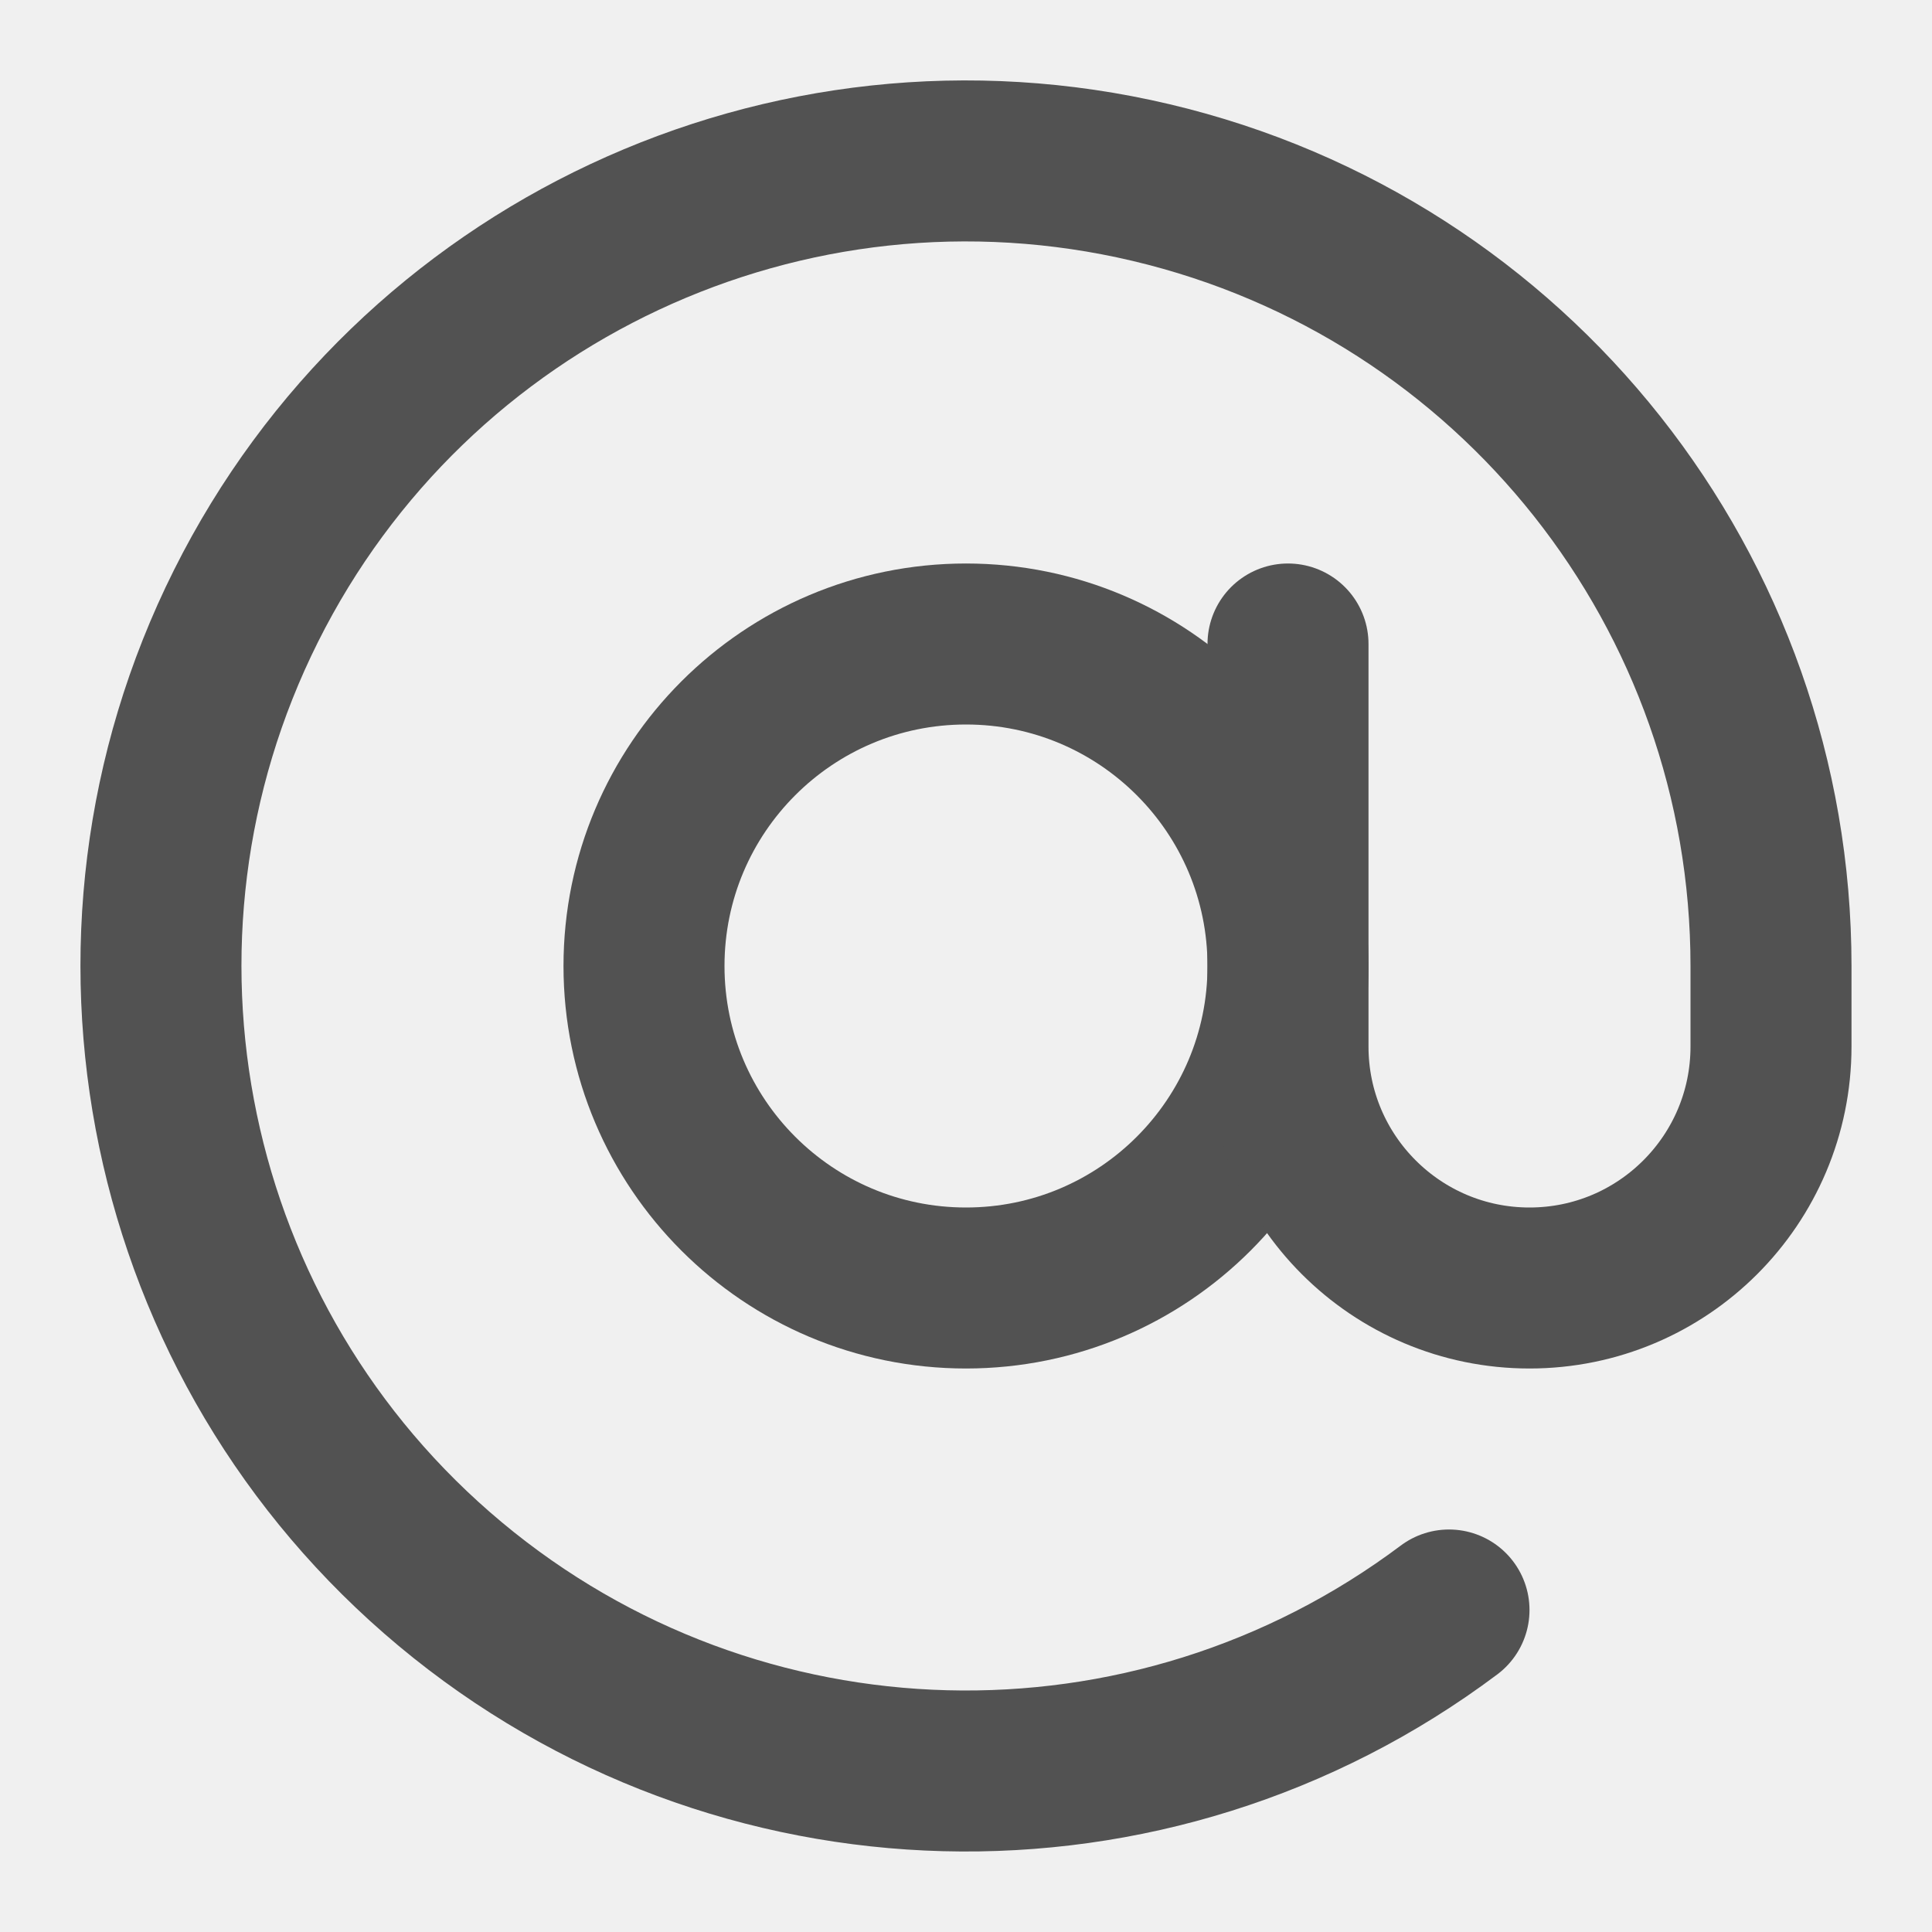
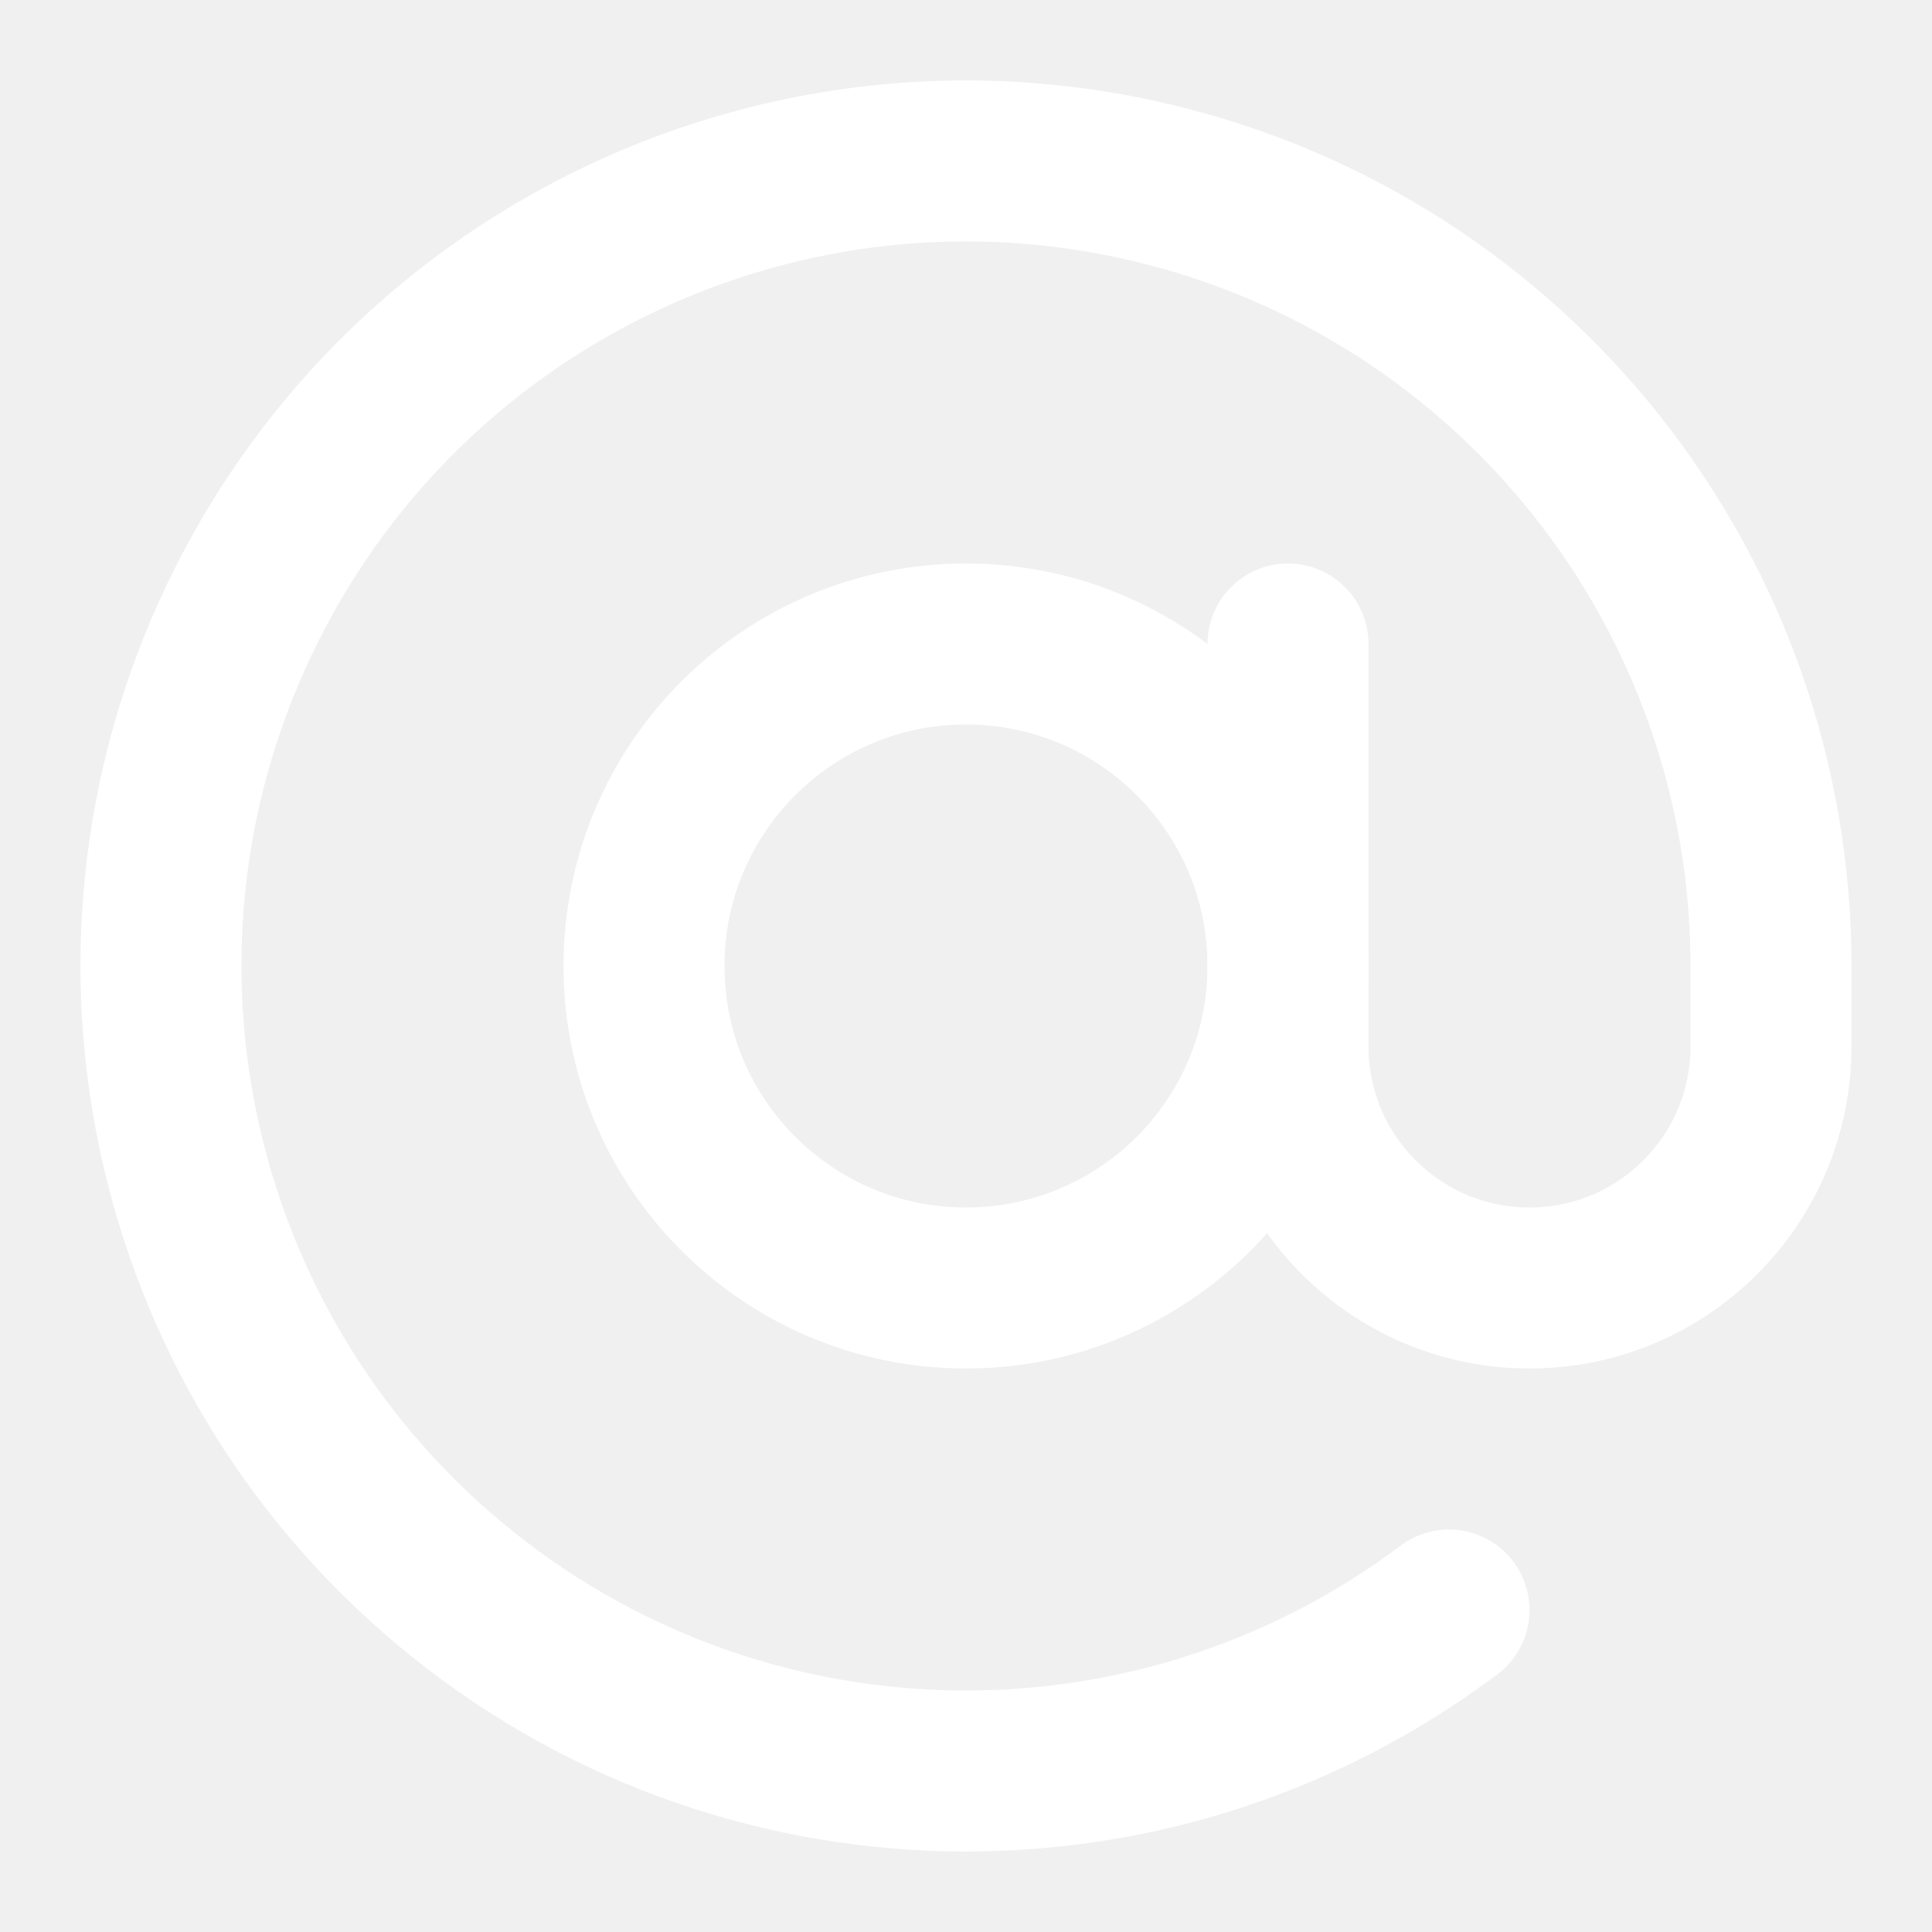
- <svg xmlns="http://www.w3.org/2000/svg" width="24" height="24" viewBox="0 0 24 24" fill="none" stroke="#525252" stroke-width="2" stroke-linecap="round" stroke-linejoin="round" class="lucide lucide-at-sign">
+ <svg xmlns="http://www.w3.org/2000/svg" width="24" height="24" viewBox="0 0 24 24" fill="none" stroke="#ffffff" stroke-width="2" stroke-linecap="round" stroke-linejoin="round" class="lucide lucide-at-sign">
  <circle cx="12" cy="12" r="4" />
  <path d="M16 8v5a3 3 0 0 0 6 0v-1a10 10 0 1 0-4 8" />
</svg>
